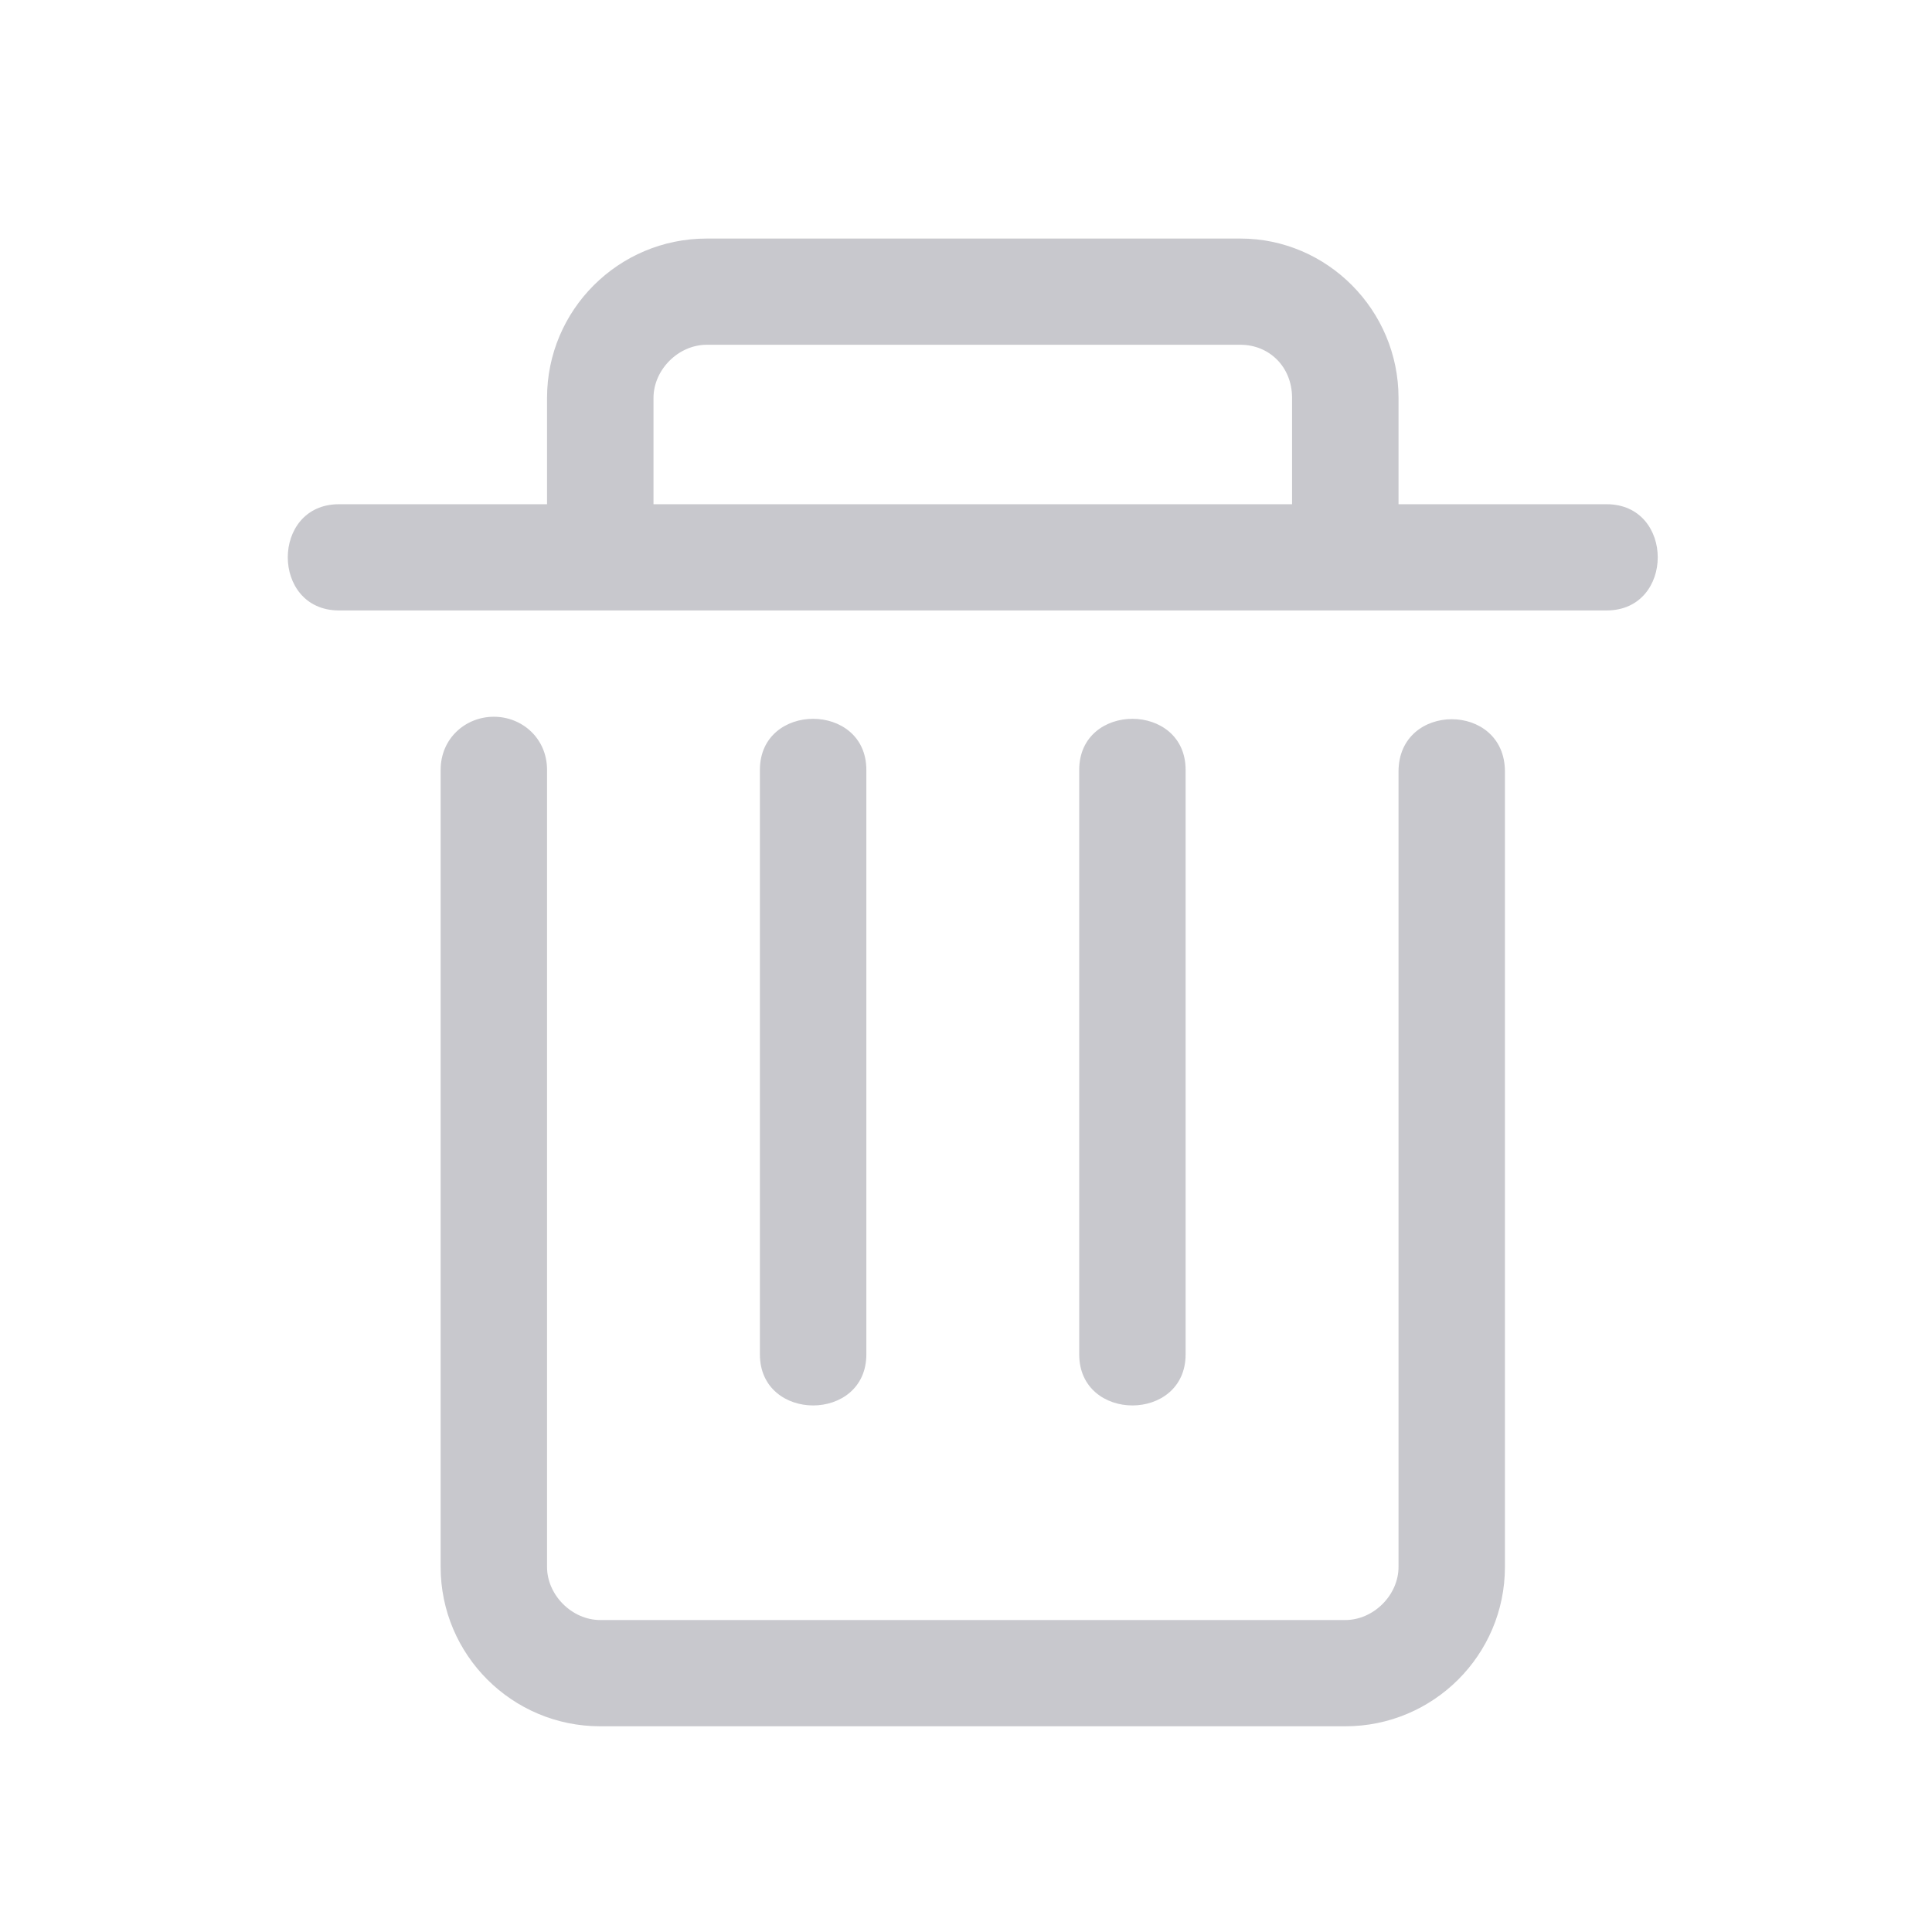
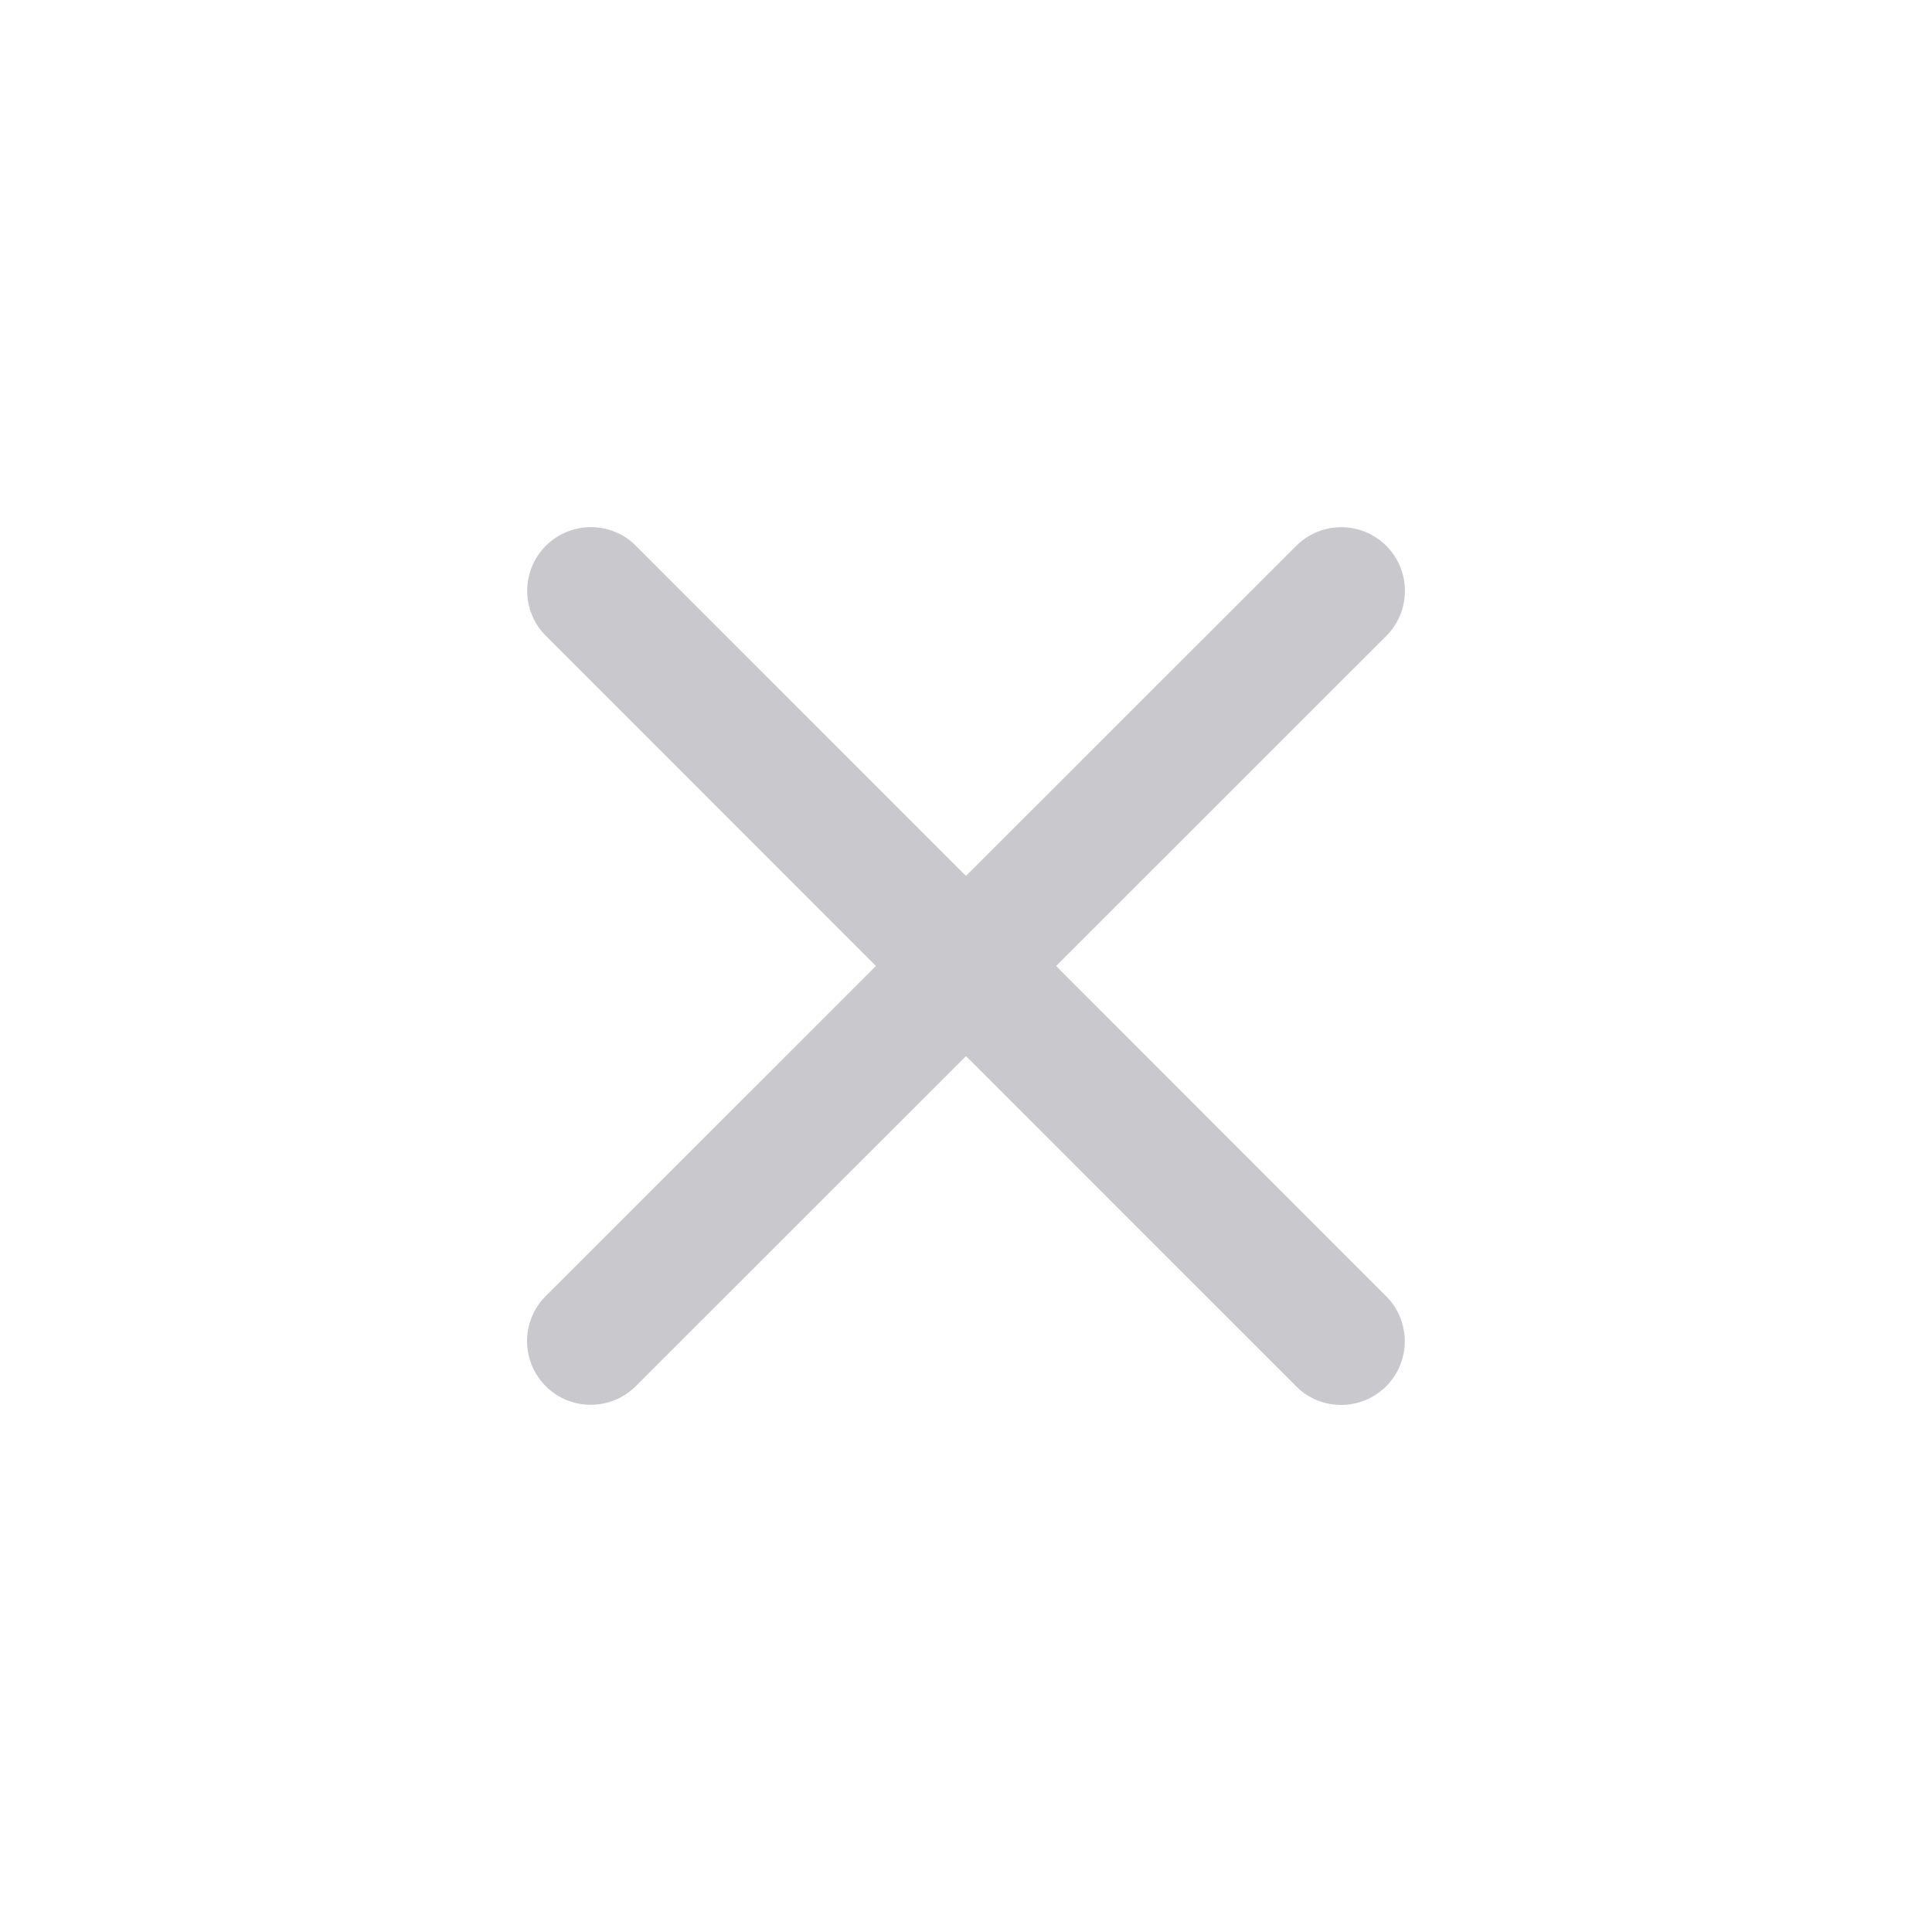
- <svg xmlns="http://www.w3.org/2000/svg" t="1512117902870" class="icon" style="" viewBox="0 0 1024 1024" version="1.1" p-id="3792" width="200" height="200">
+ <svg xmlns="http://www.w3.org/2000/svg" t="1512115942408" class="icon" style="" viewBox="0 0 1024 1024" version="1.1" p-id="3094" width="200" height="200">
  <defs>
    <style type="text/css" />
  </defs>
-   <path d="M572.004 717.839 572.004 408.064c0-36.1 56.396-36.1 56.396 0l0 309.775C628.4 753.943 572.004 753.943 572.004 717.839L572.004 717.839 572.004 717.839 572.004 717.839zM402.761 717.839 402.761 408.064c0-36.1 56.423-36.1 56.423 0l0 309.775C459.185 753.943 402.761 753.943 402.761 717.839L402.761 717.839 402.761 717.839 402.761 717.839zM851.545 267.252 741.247 267.252l0-56.346c0-46.646-37.927-84.468-83.748-84.468L374.561 126.438c-46.719 0-84.618 37.821-84.618 84.468l0 56.346L179.643 267.252c-36.153 0-36.153 56.294 0 56.294l671.902 0C887.672 323.546 887.672 267.252 851.545 267.252L851.545 267.252 851.545 267.252 851.545 267.252zM346.366 210.911c0-14.964 13.214-28.177 28.196-28.177l282.938 0c14.981 0 27.323 11.448 27.323 28.177l0 56.34L346.366 267.252 346.366 210.911 346.366 210.911 346.366 210.911zM713.022 914.97 318.138 914.97c-46.697 0-84.591-37.815-84.591-84.463L233.548 408.064c0-16.73 13.214-28.173 28.196-28.173 14.986 0 28.2 11.443 28.2 28.173l0 422.442c0 14.931 13.236 28.145 28.196 28.145l394.884 0c14.981 0 28.223-13.214 28.223-28.145l0-421.571c0-36.972 56.396-36.972 56.396 0l0 421.571C797.643 877.154 759.743 914.97 713.022 914.97L713.022 914.97 713.022 914.97zM713.022 914.97" p-id="3793" fill="#C8C8CD" />
+   <path d="M512 464.266L337.054 289.28a33.753 33.753 0 1 0-47.734 47.734L464.226 512l-174.986 174.946a33.753 33.753 0 1 0 47.734 47.734L512 559.774l174.946 174.986a33.753 33.753 0 1 0 47.734-47.734L559.774 512l174.986-174.946a33.753 33.753 0 1 0-47.734-47.734L512 464.226z" p-id="3095" fill="#C8C8CD" />
</svg>
